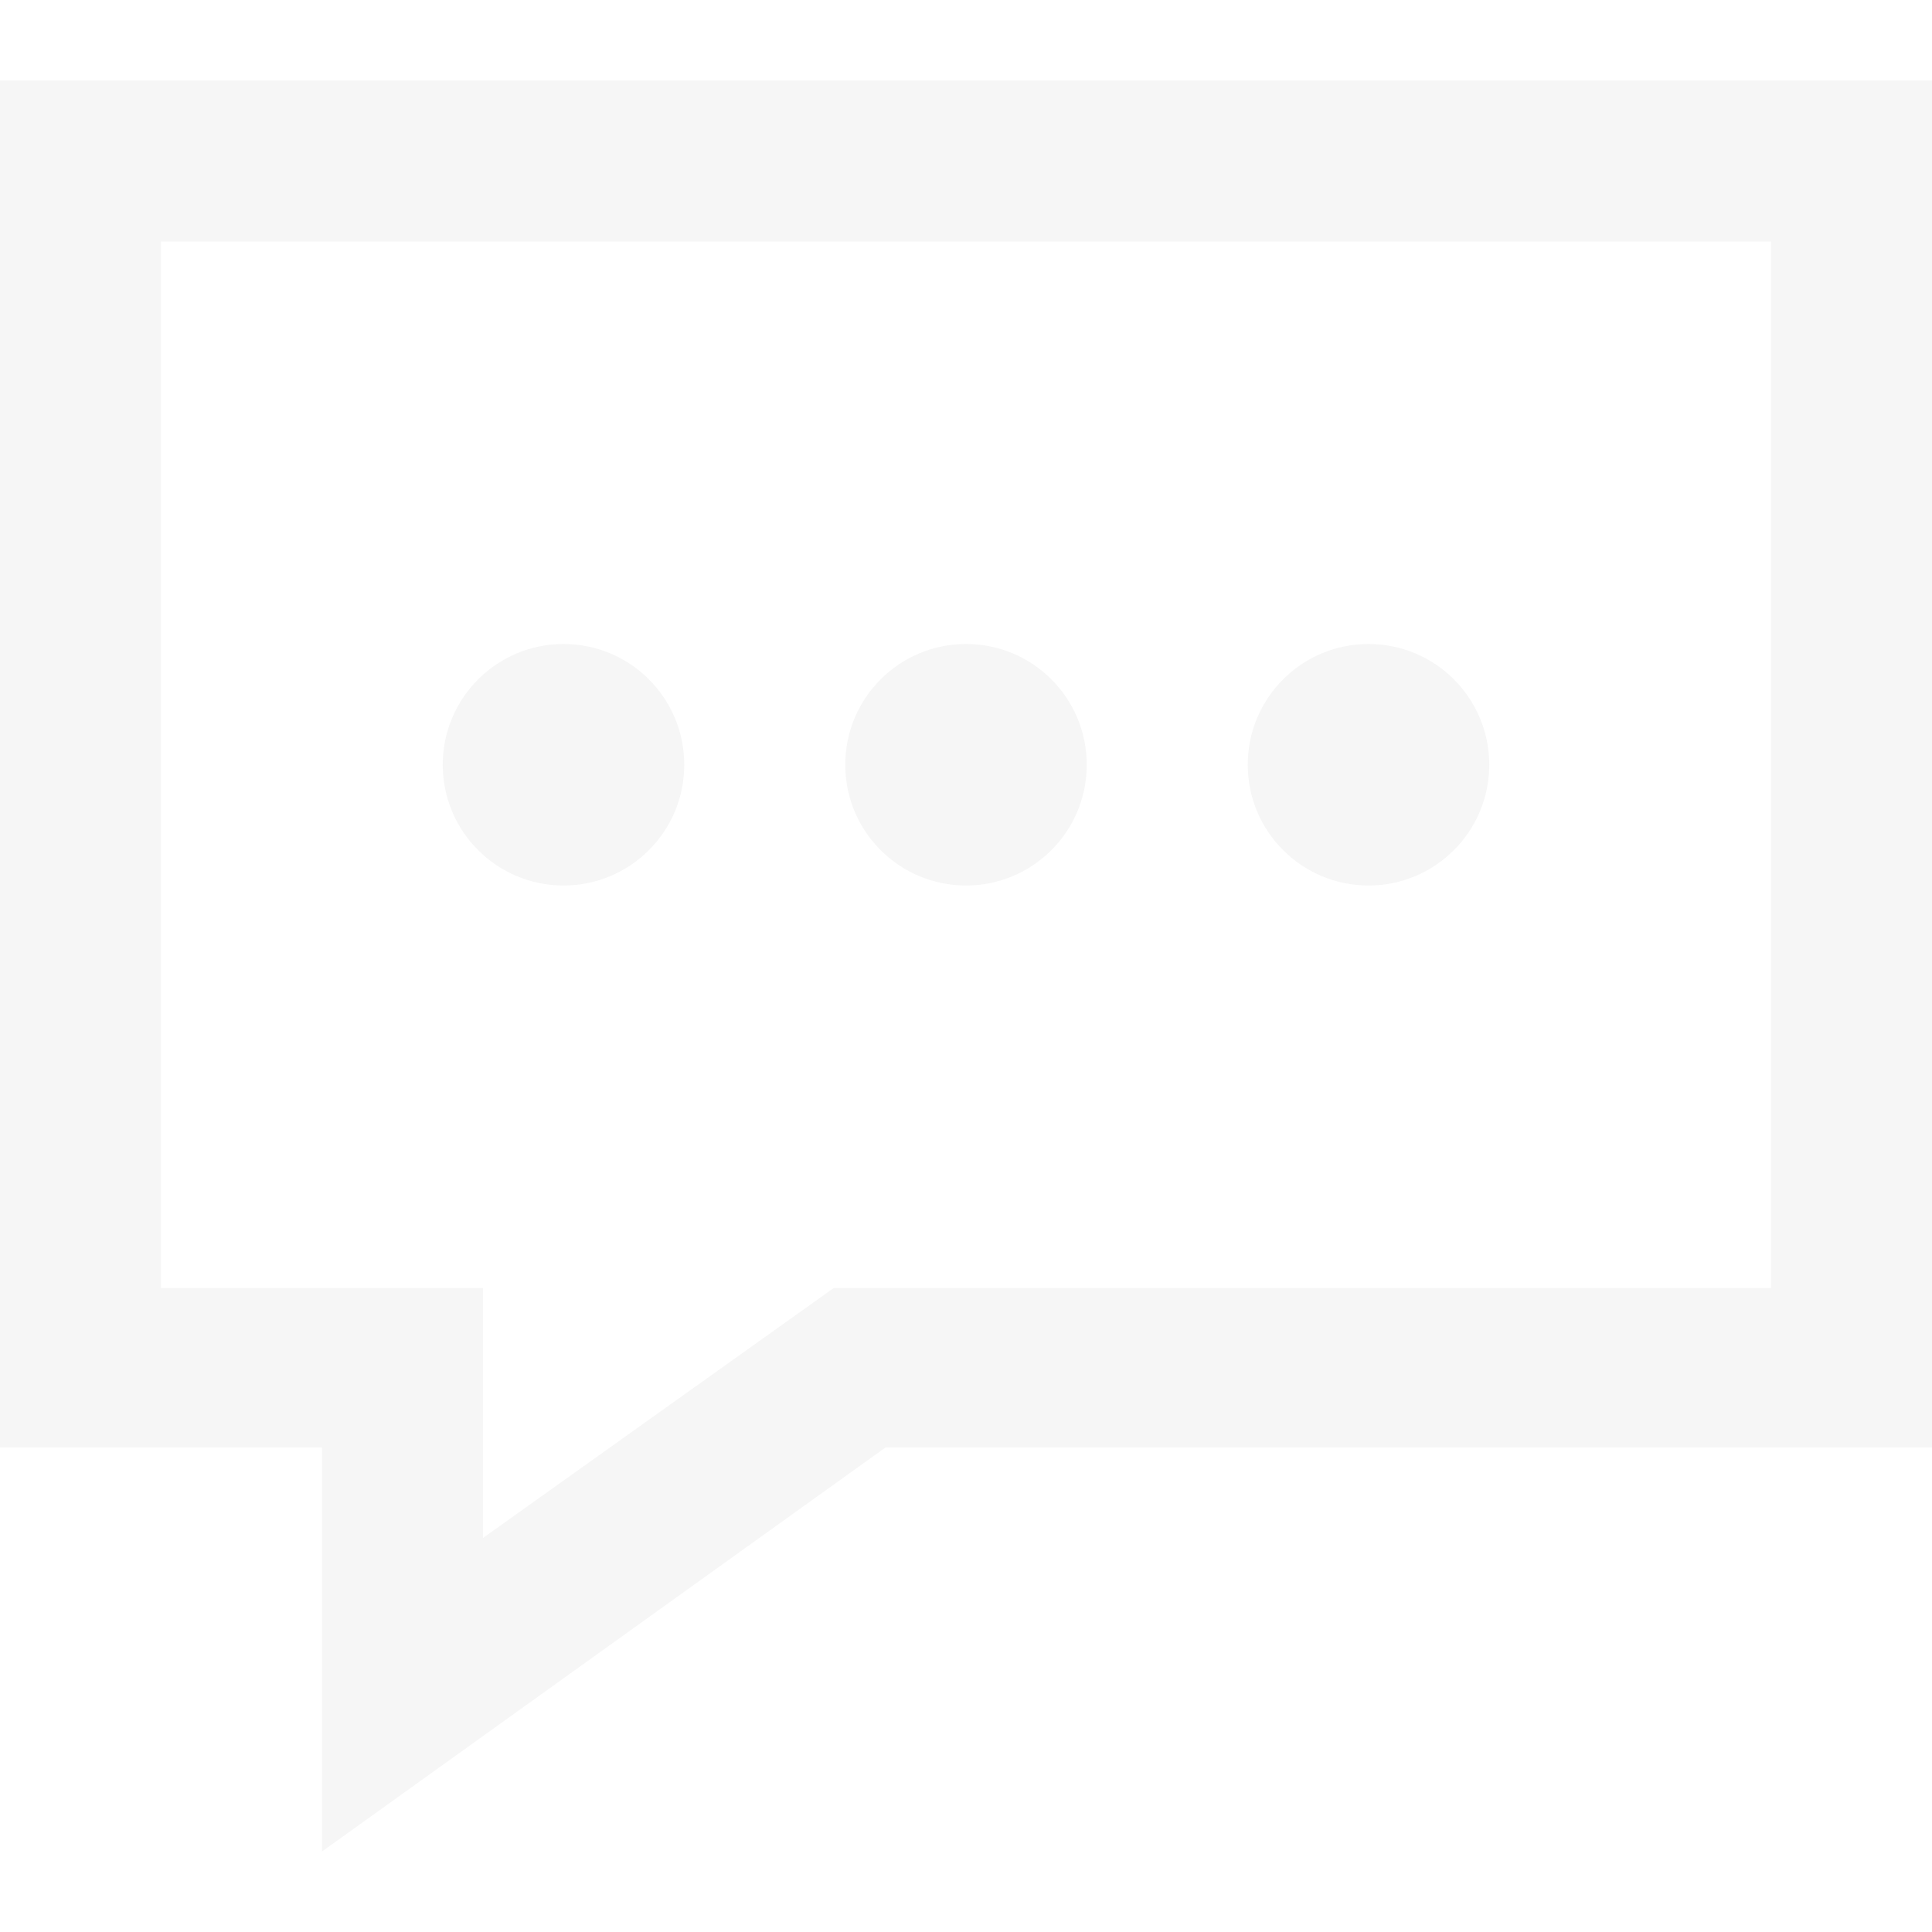
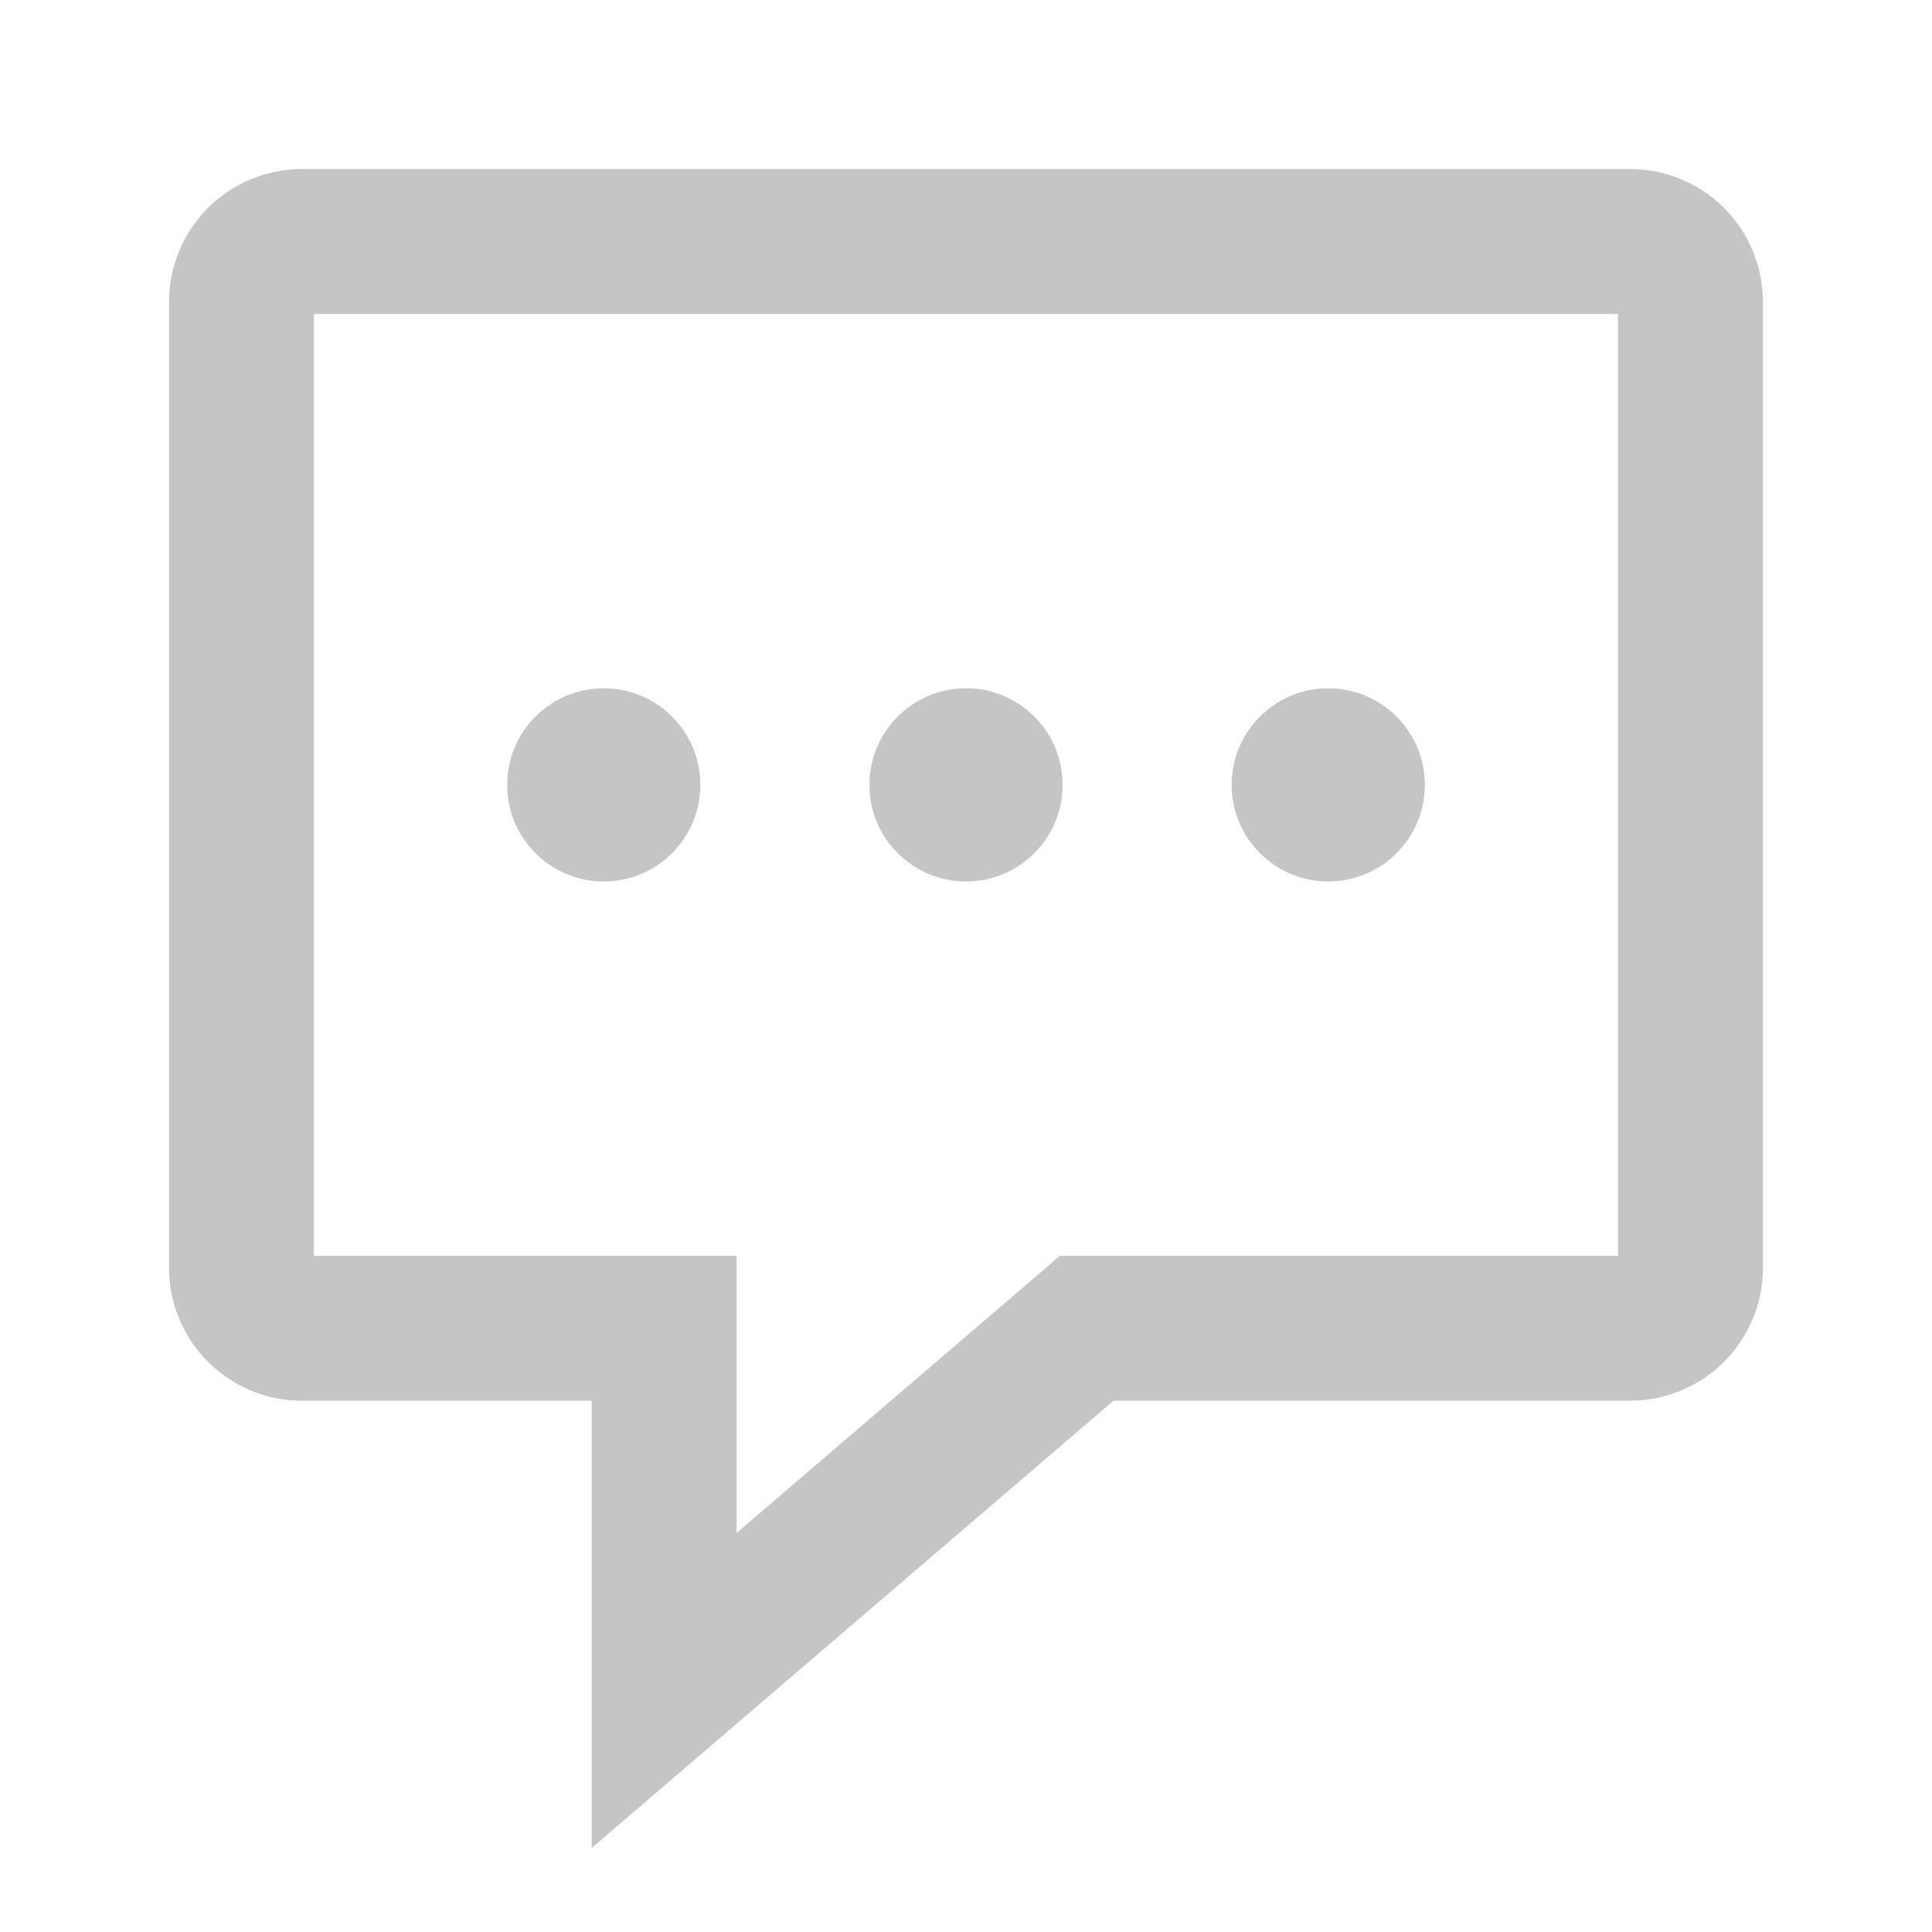
- <svg xmlns="http://www.w3.org/2000/svg" fill="#F6F6F6" width="12" height="12" viewBox="0 0 24 24">
-   <path d="M7 11c-.828 0-1.5-.671-1.5-1.5s.672-1.5 1.5-1.5c.829 0 1.5.671 1.5 1.5s-.671 1.5-1.5 1.5zm5 0c-.828 0-1.5-.671-1.5-1.5s.672-1.5 1.5-1.5c.829 0 1.5.671 1.5 1.5s-.671 1.5-1.5 1.5zm5 0c-.828 0-1.5-.671-1.5-1.5s.672-1.5 1.5-1.5c.829 0 1.5.671 1.5 1.5s-.671 1.5-1.5 1.5zm5-8v13h-11.643l-4.357 3.105v-3.105h-4v-13h20zm2-2h-24v16.981h4v5.019l7-5.019h13v-16.981z" />
+ <svg xmlns="http://www.w3.org/2000/svg" width="16" height="16" viewBox="0 0 16 16" fill="none">
+   <path d="M2 2.5C2 2.224 2.224 2 2.5 2H13.5C13.776 2 14 2.224 14 2.5V10.5C14 10.776 13.776 11 13.5 11H9L5.5 14V11H2.5C2.224 11 2 10.776 2 10.5V2.5Z" stroke="#C5C5C5" stroke-width="1.2" fill="none" />
+   <circle cx="5" cy="6.5" r="0.8" fill="#C5C5C5" />
+   <circle cx="8" cy="6.5" r="0.8" fill="#C5C5C5" />
+   <circle cx="11" cy="6.5" r="0.8" fill="#C5C5C5" />
</svg>
